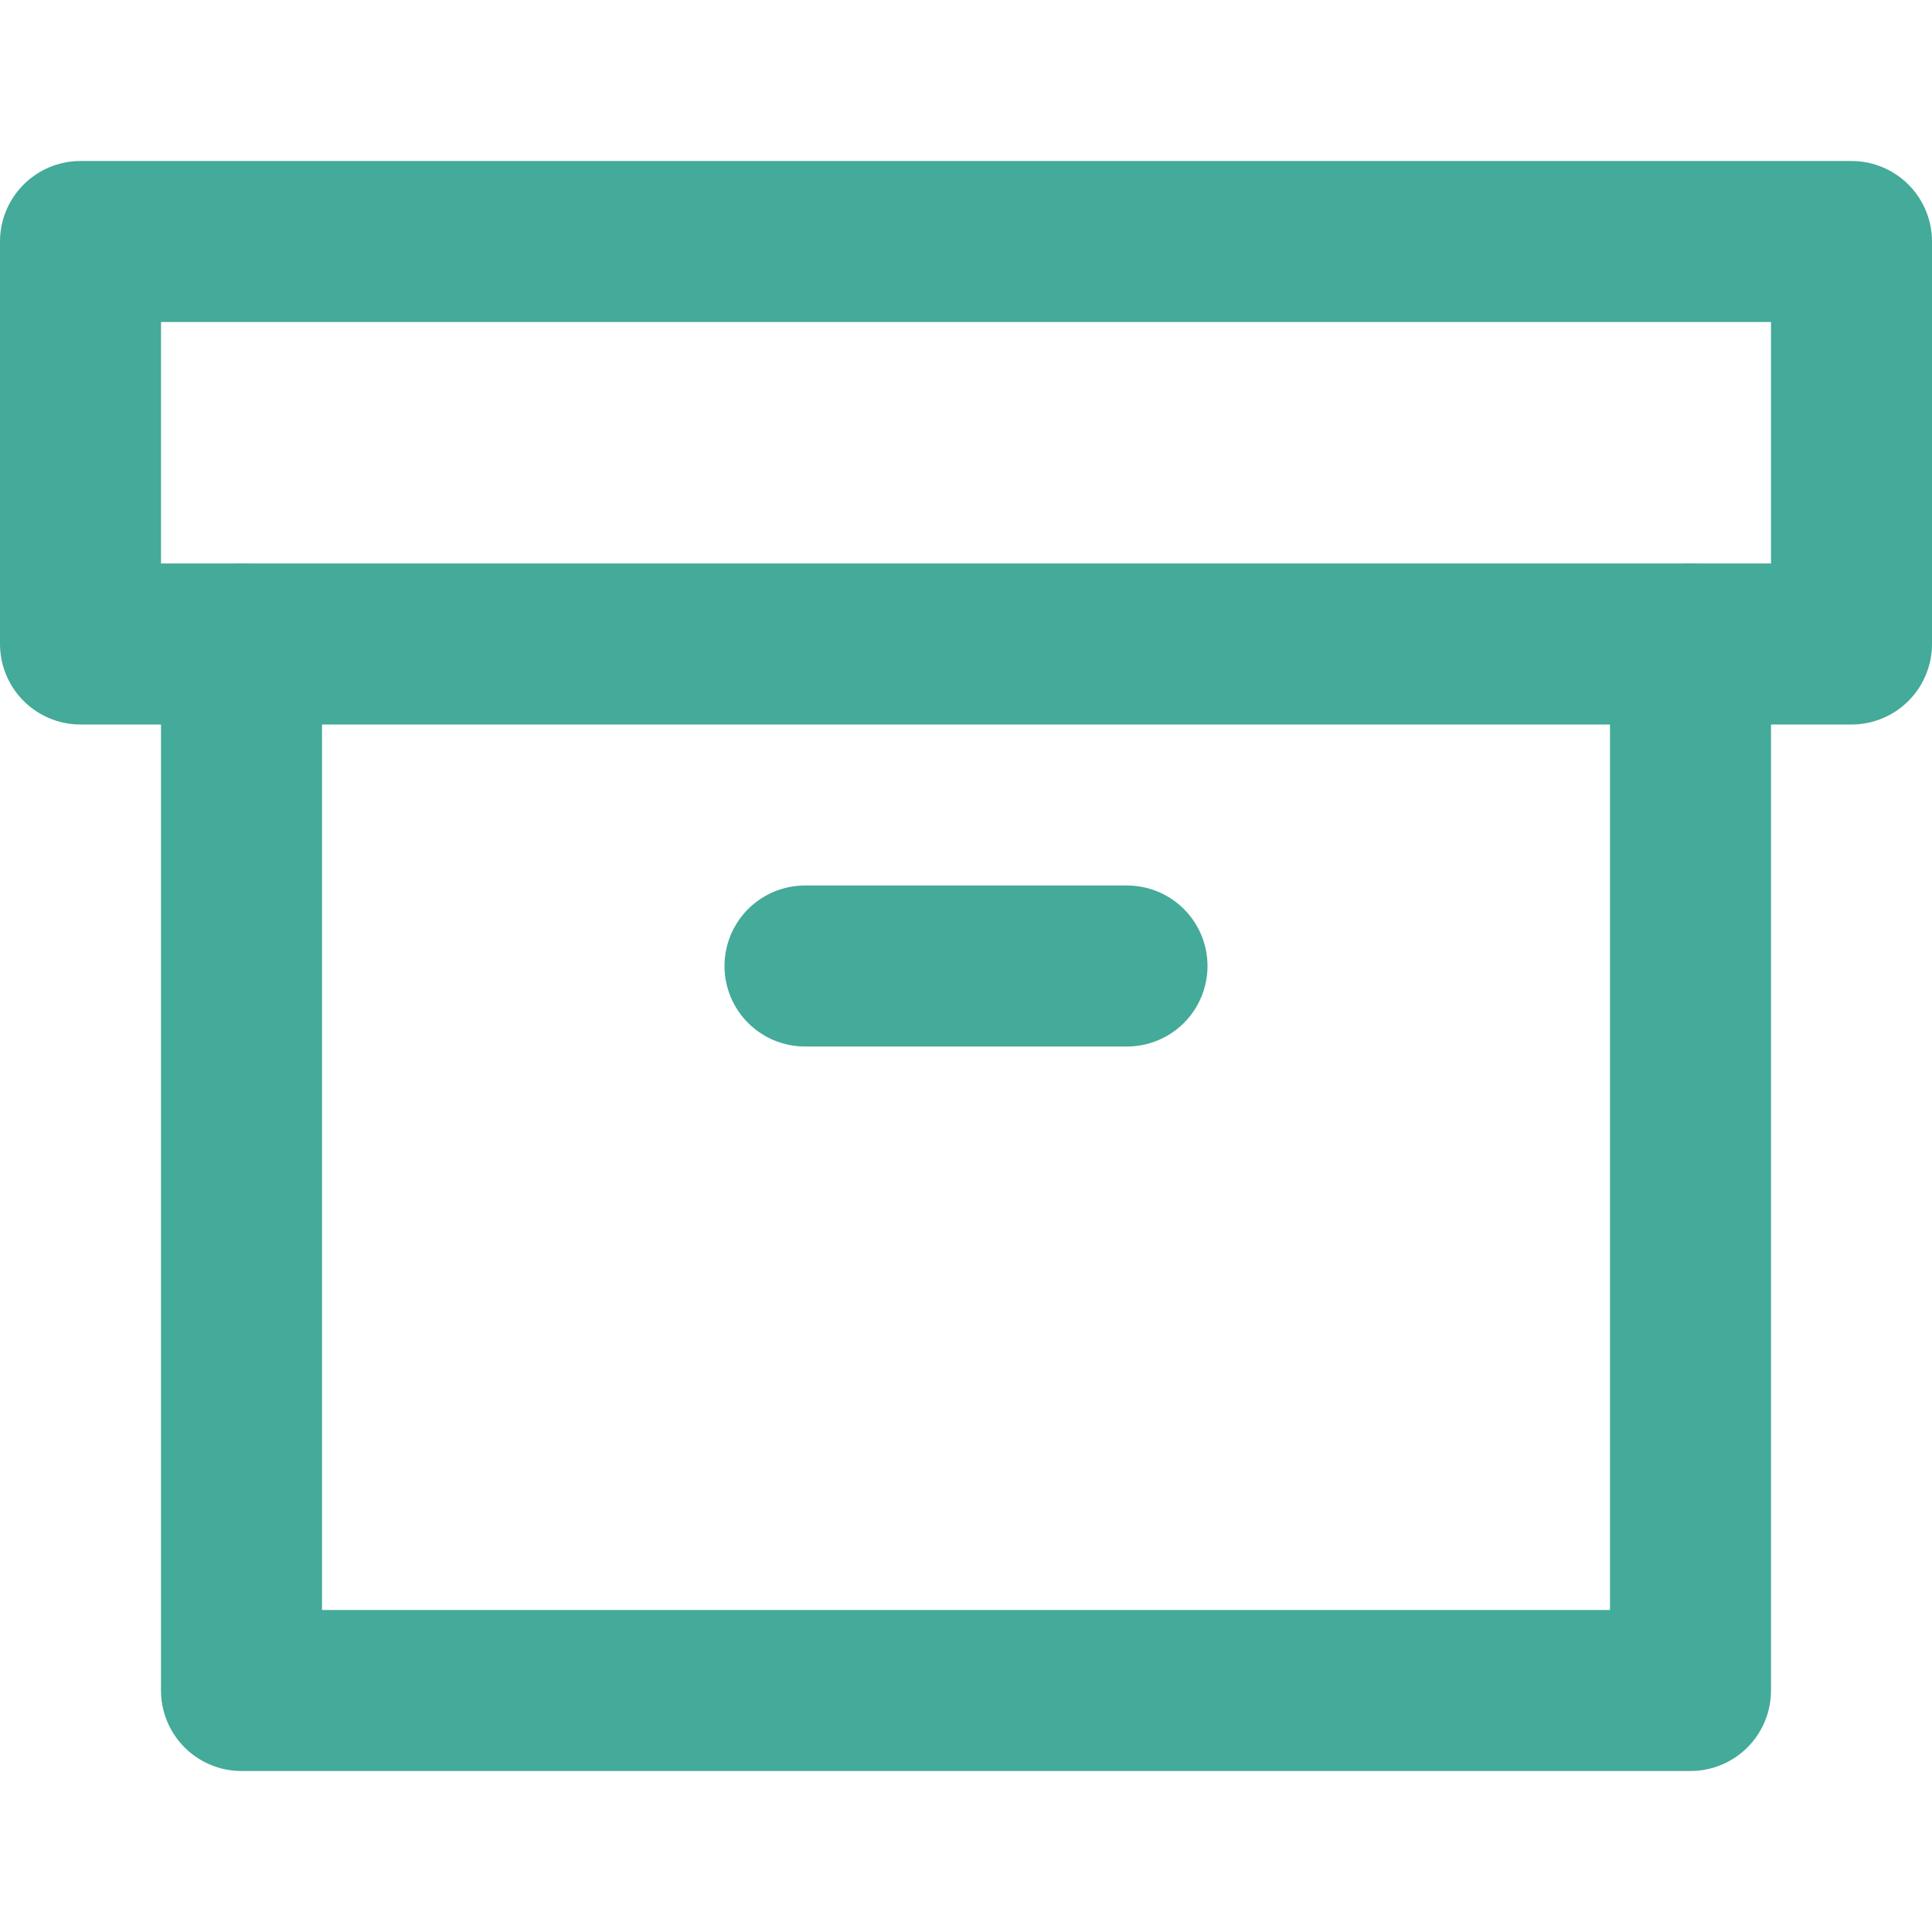
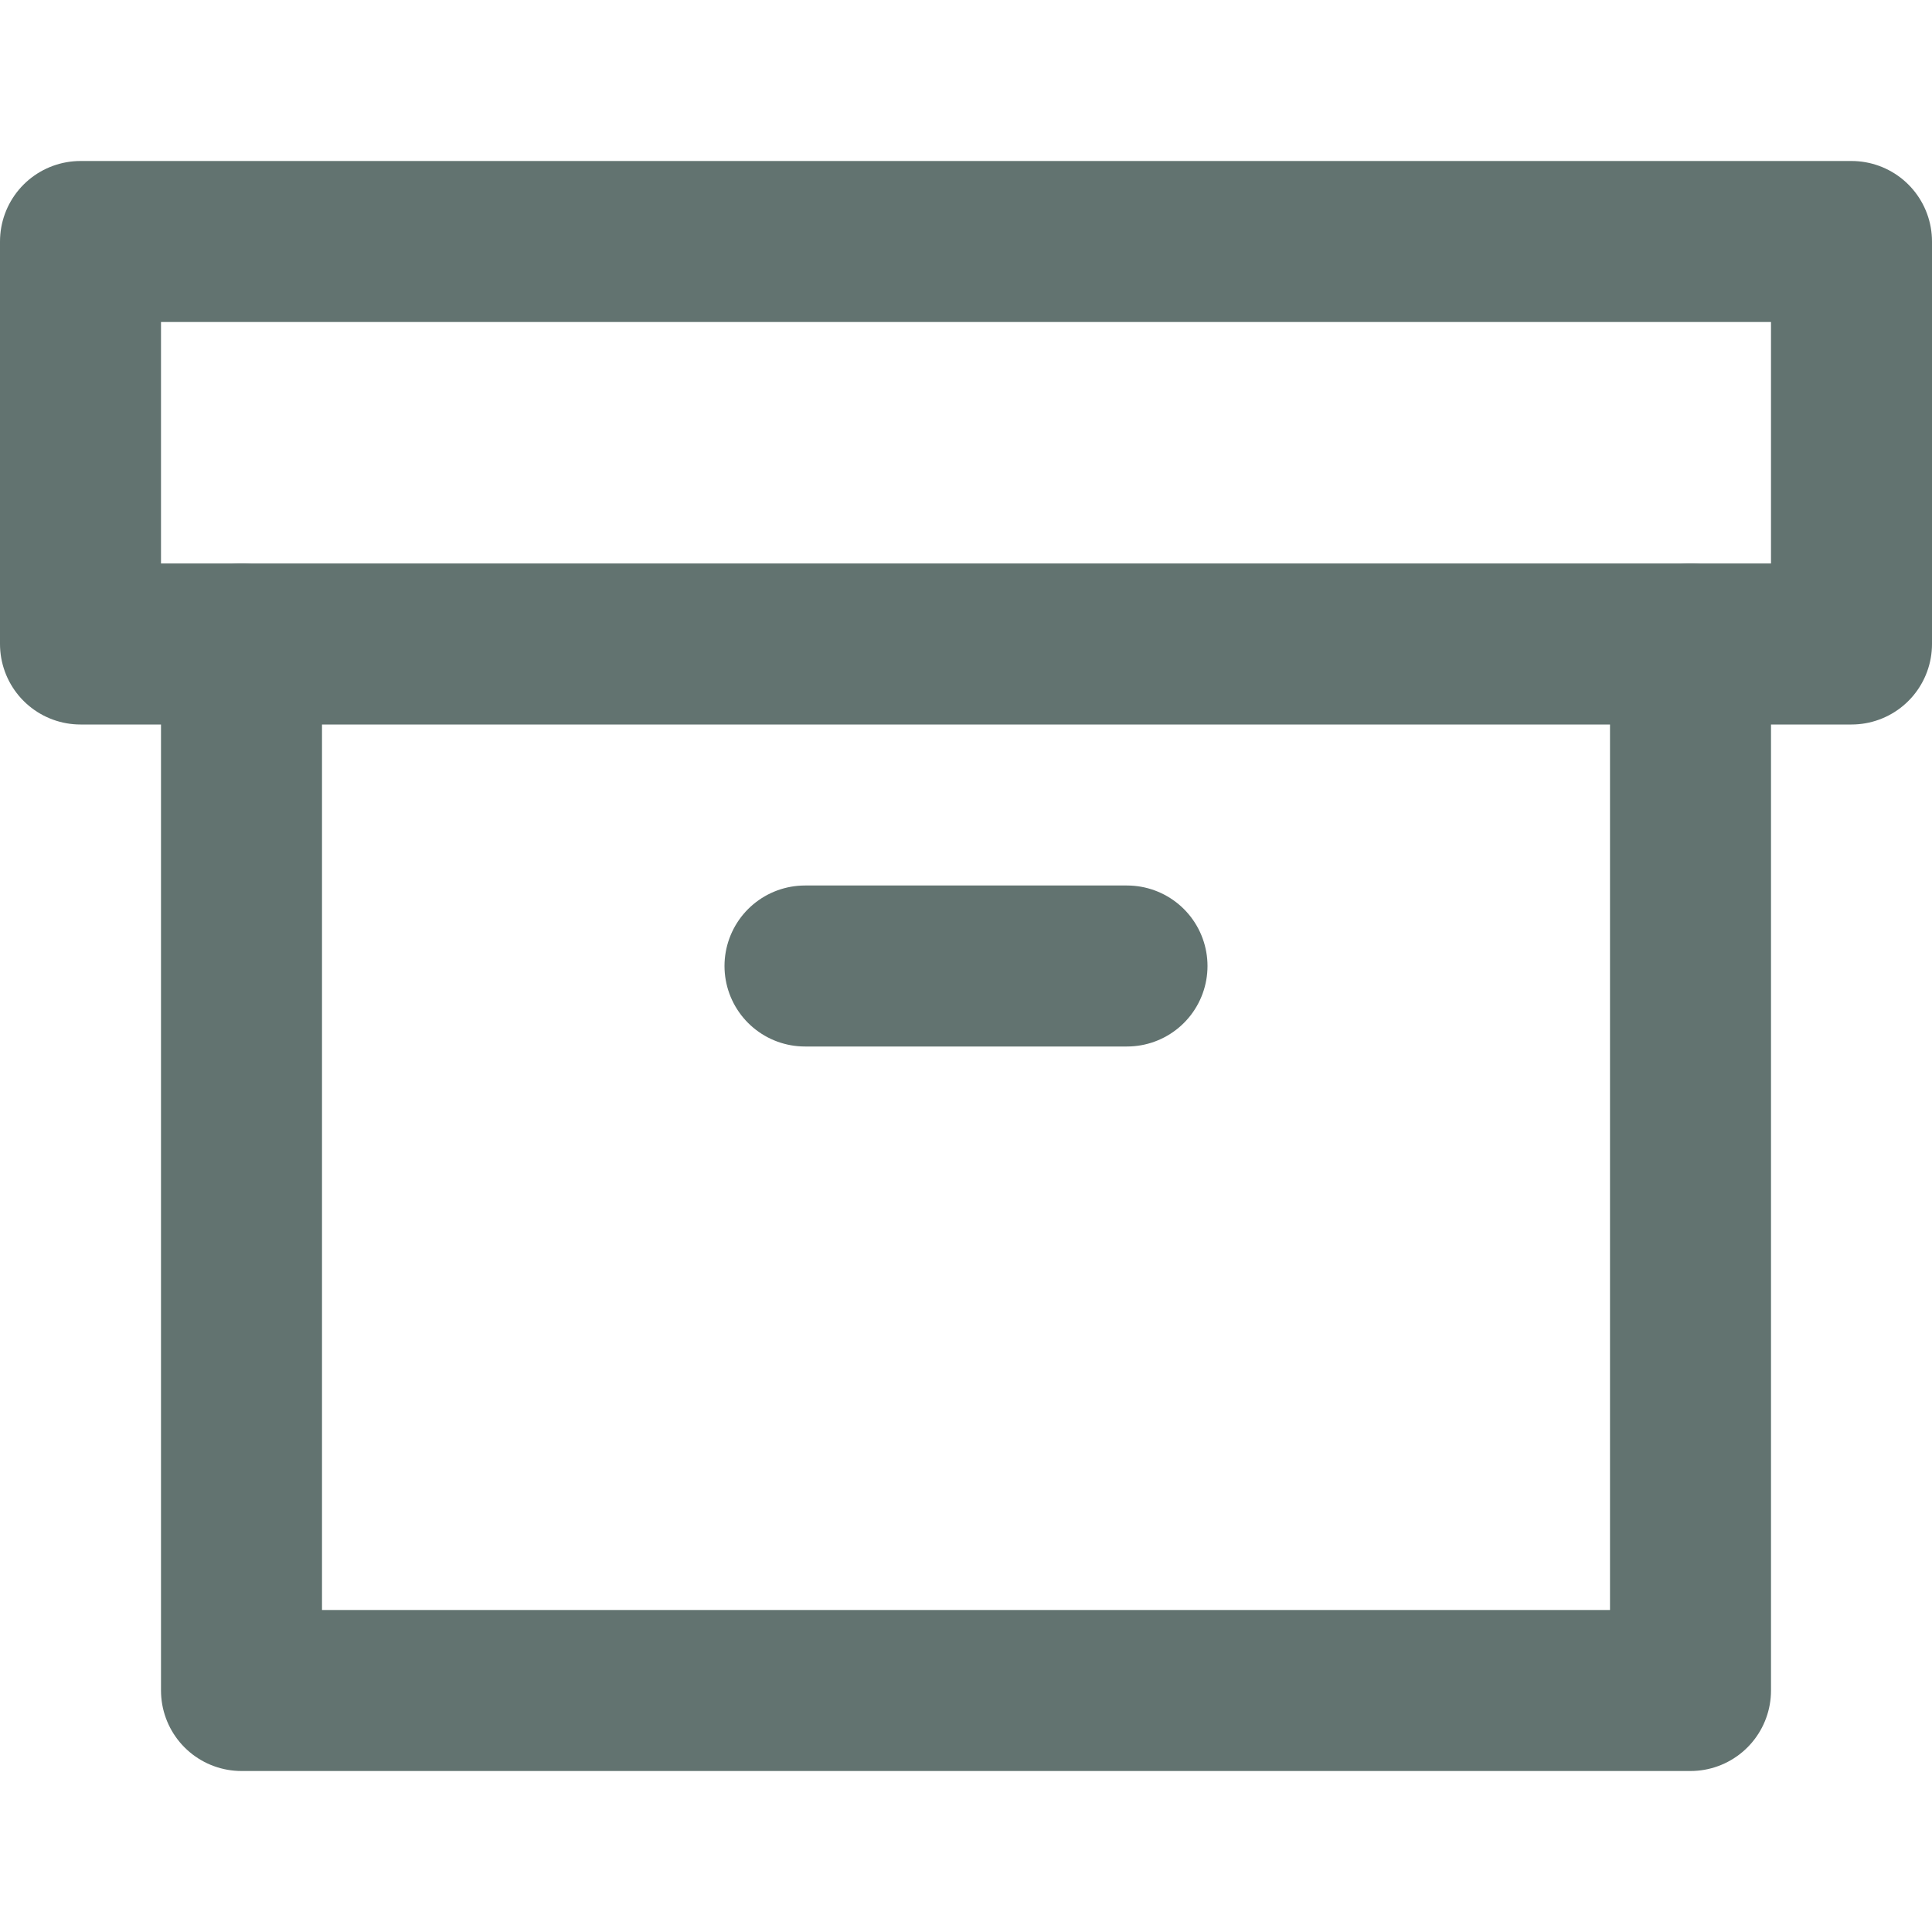
- <svg xmlns="http://www.w3.org/2000/svg" width="24" height="24" viewBox="0 0 24 24" fill="none" stroke="#44AA99" stroke-width="2" stroke-linecap="round" stroke-linejoin="round" class="feather feather-archive">
+ <svg xmlns="http://www.w3.org/2000/svg" width="24" height="24" viewBox="0 0 24 24" fill="none" stroke="#627370" stroke-width="2" stroke-linecap="round" stroke-linejoin="round" class="feather feather-archive">
  <polyline points="21 8 21 21 3 21 3 8" />
  <rect x="1" y="3" width="22" height="5" />
  <line x1="10" y1="12" x2="14" y2="12" />
</svg>
